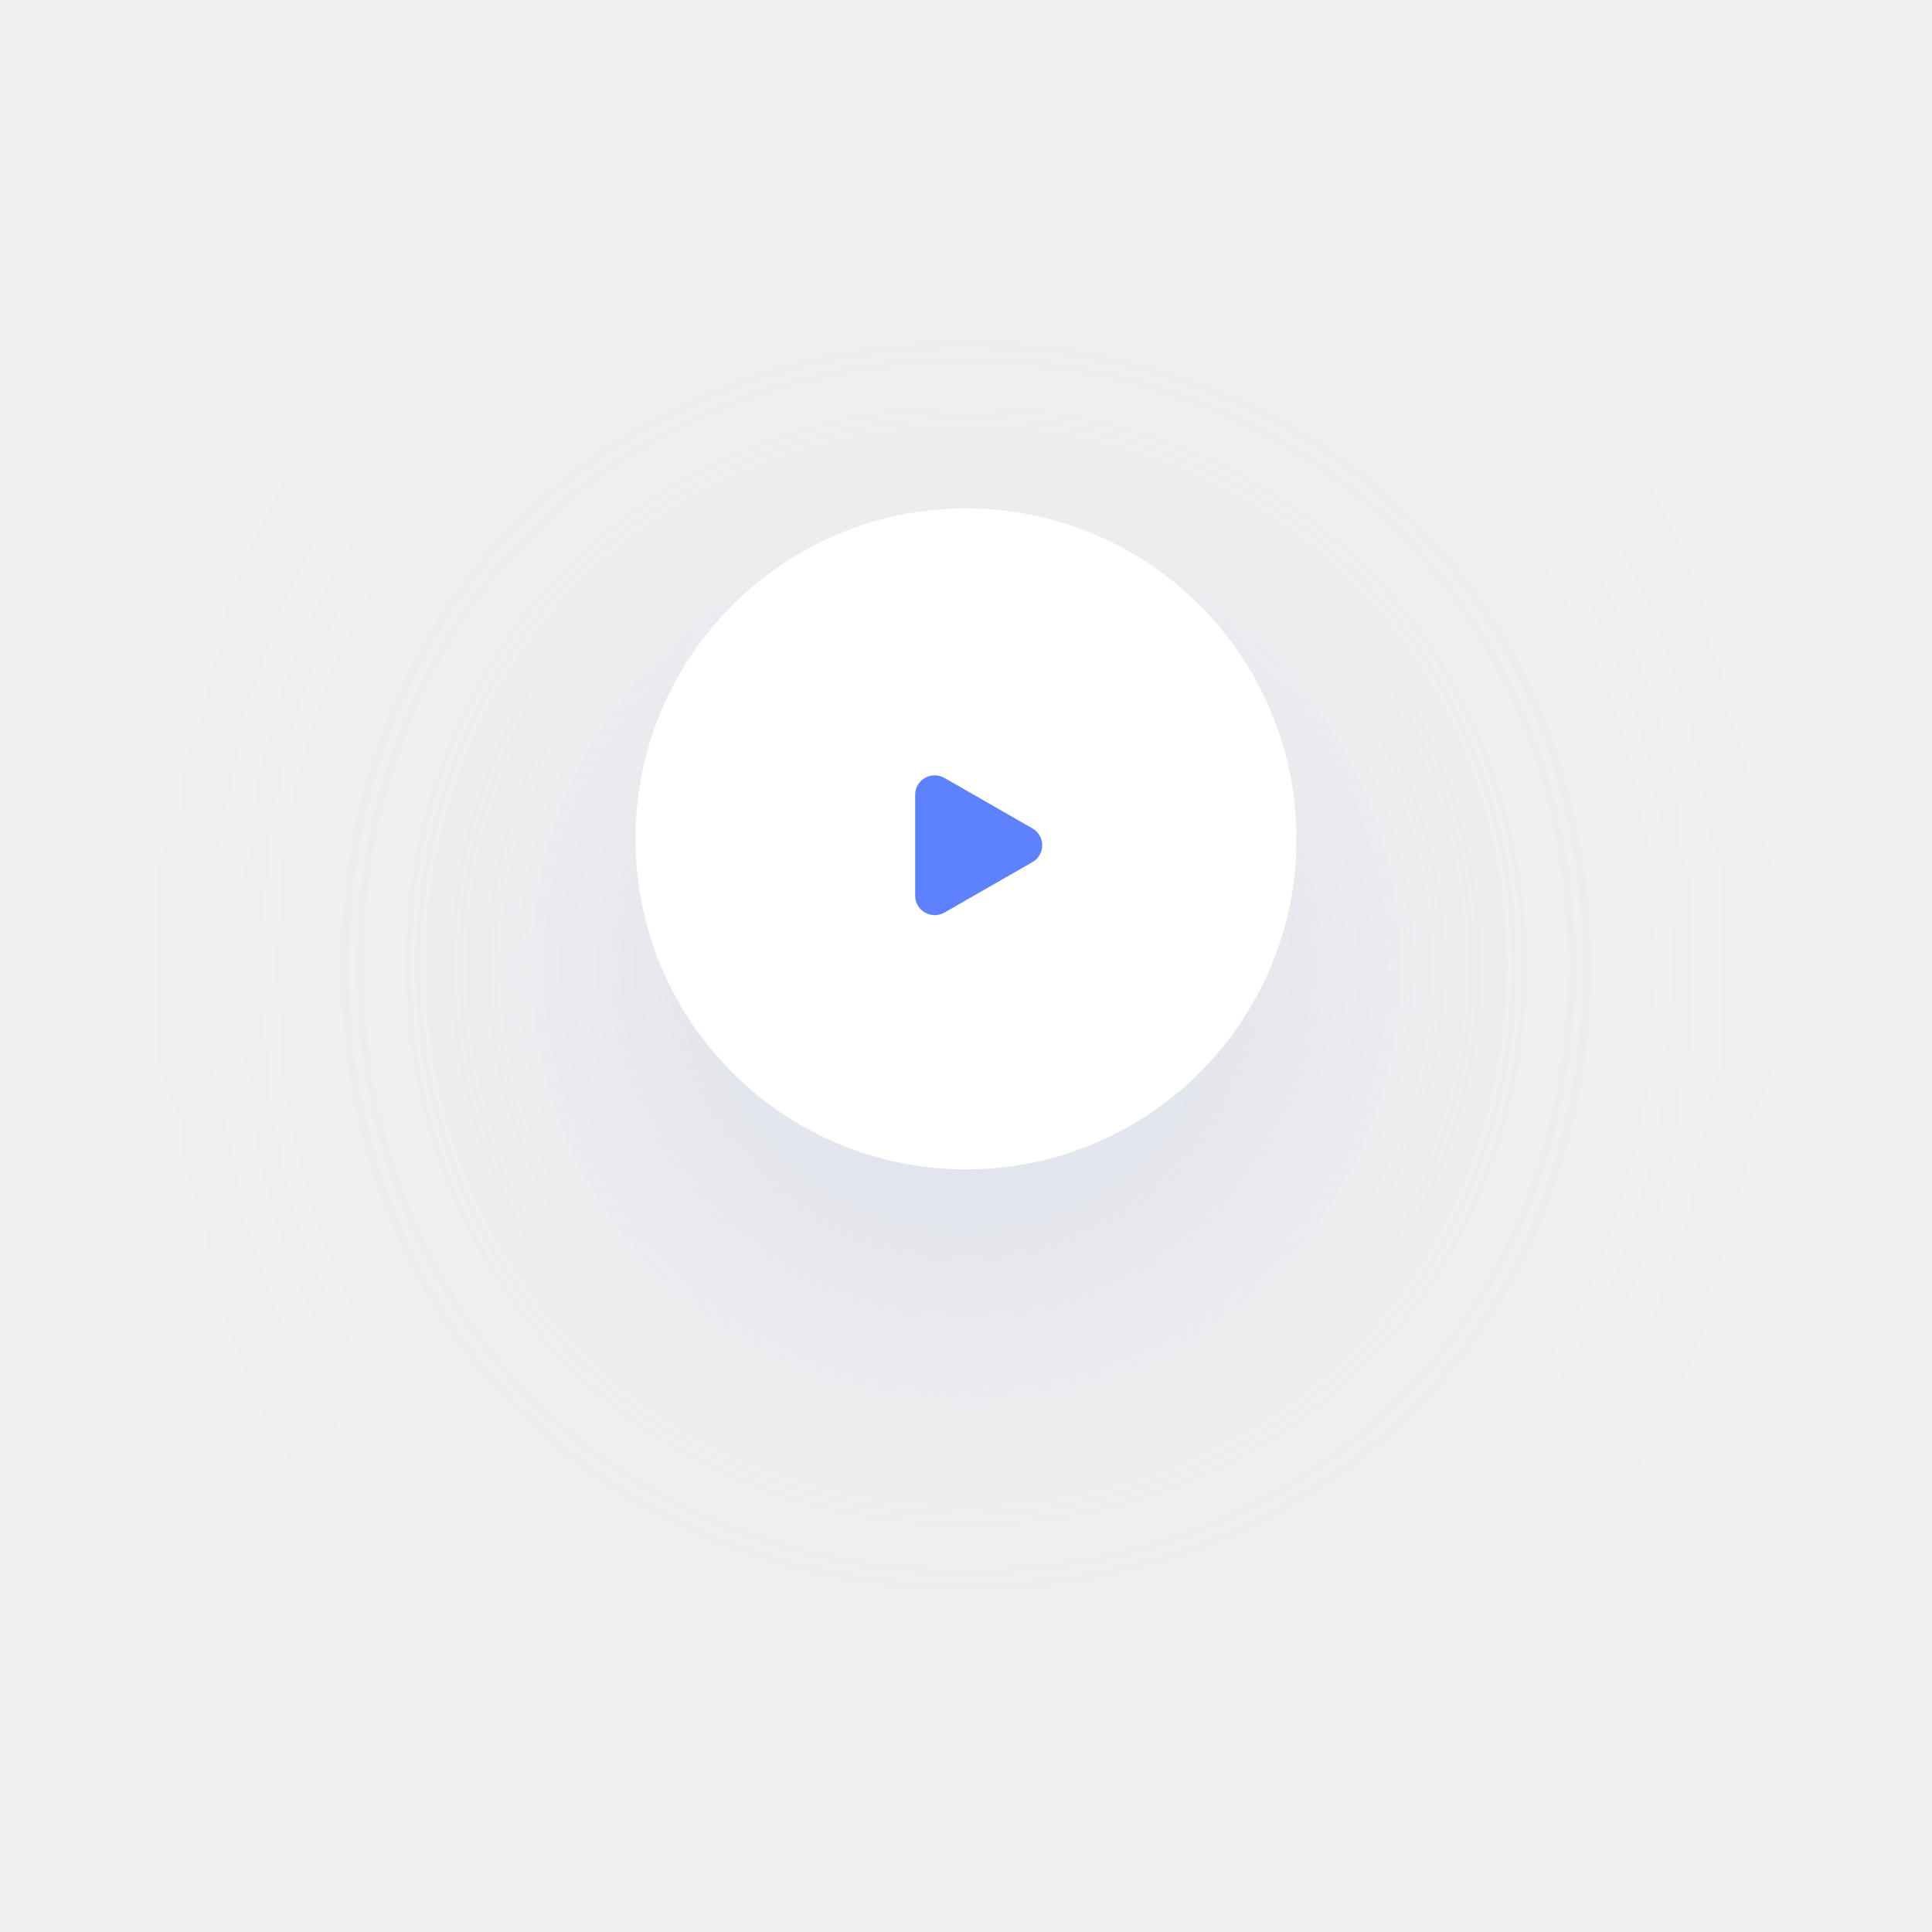
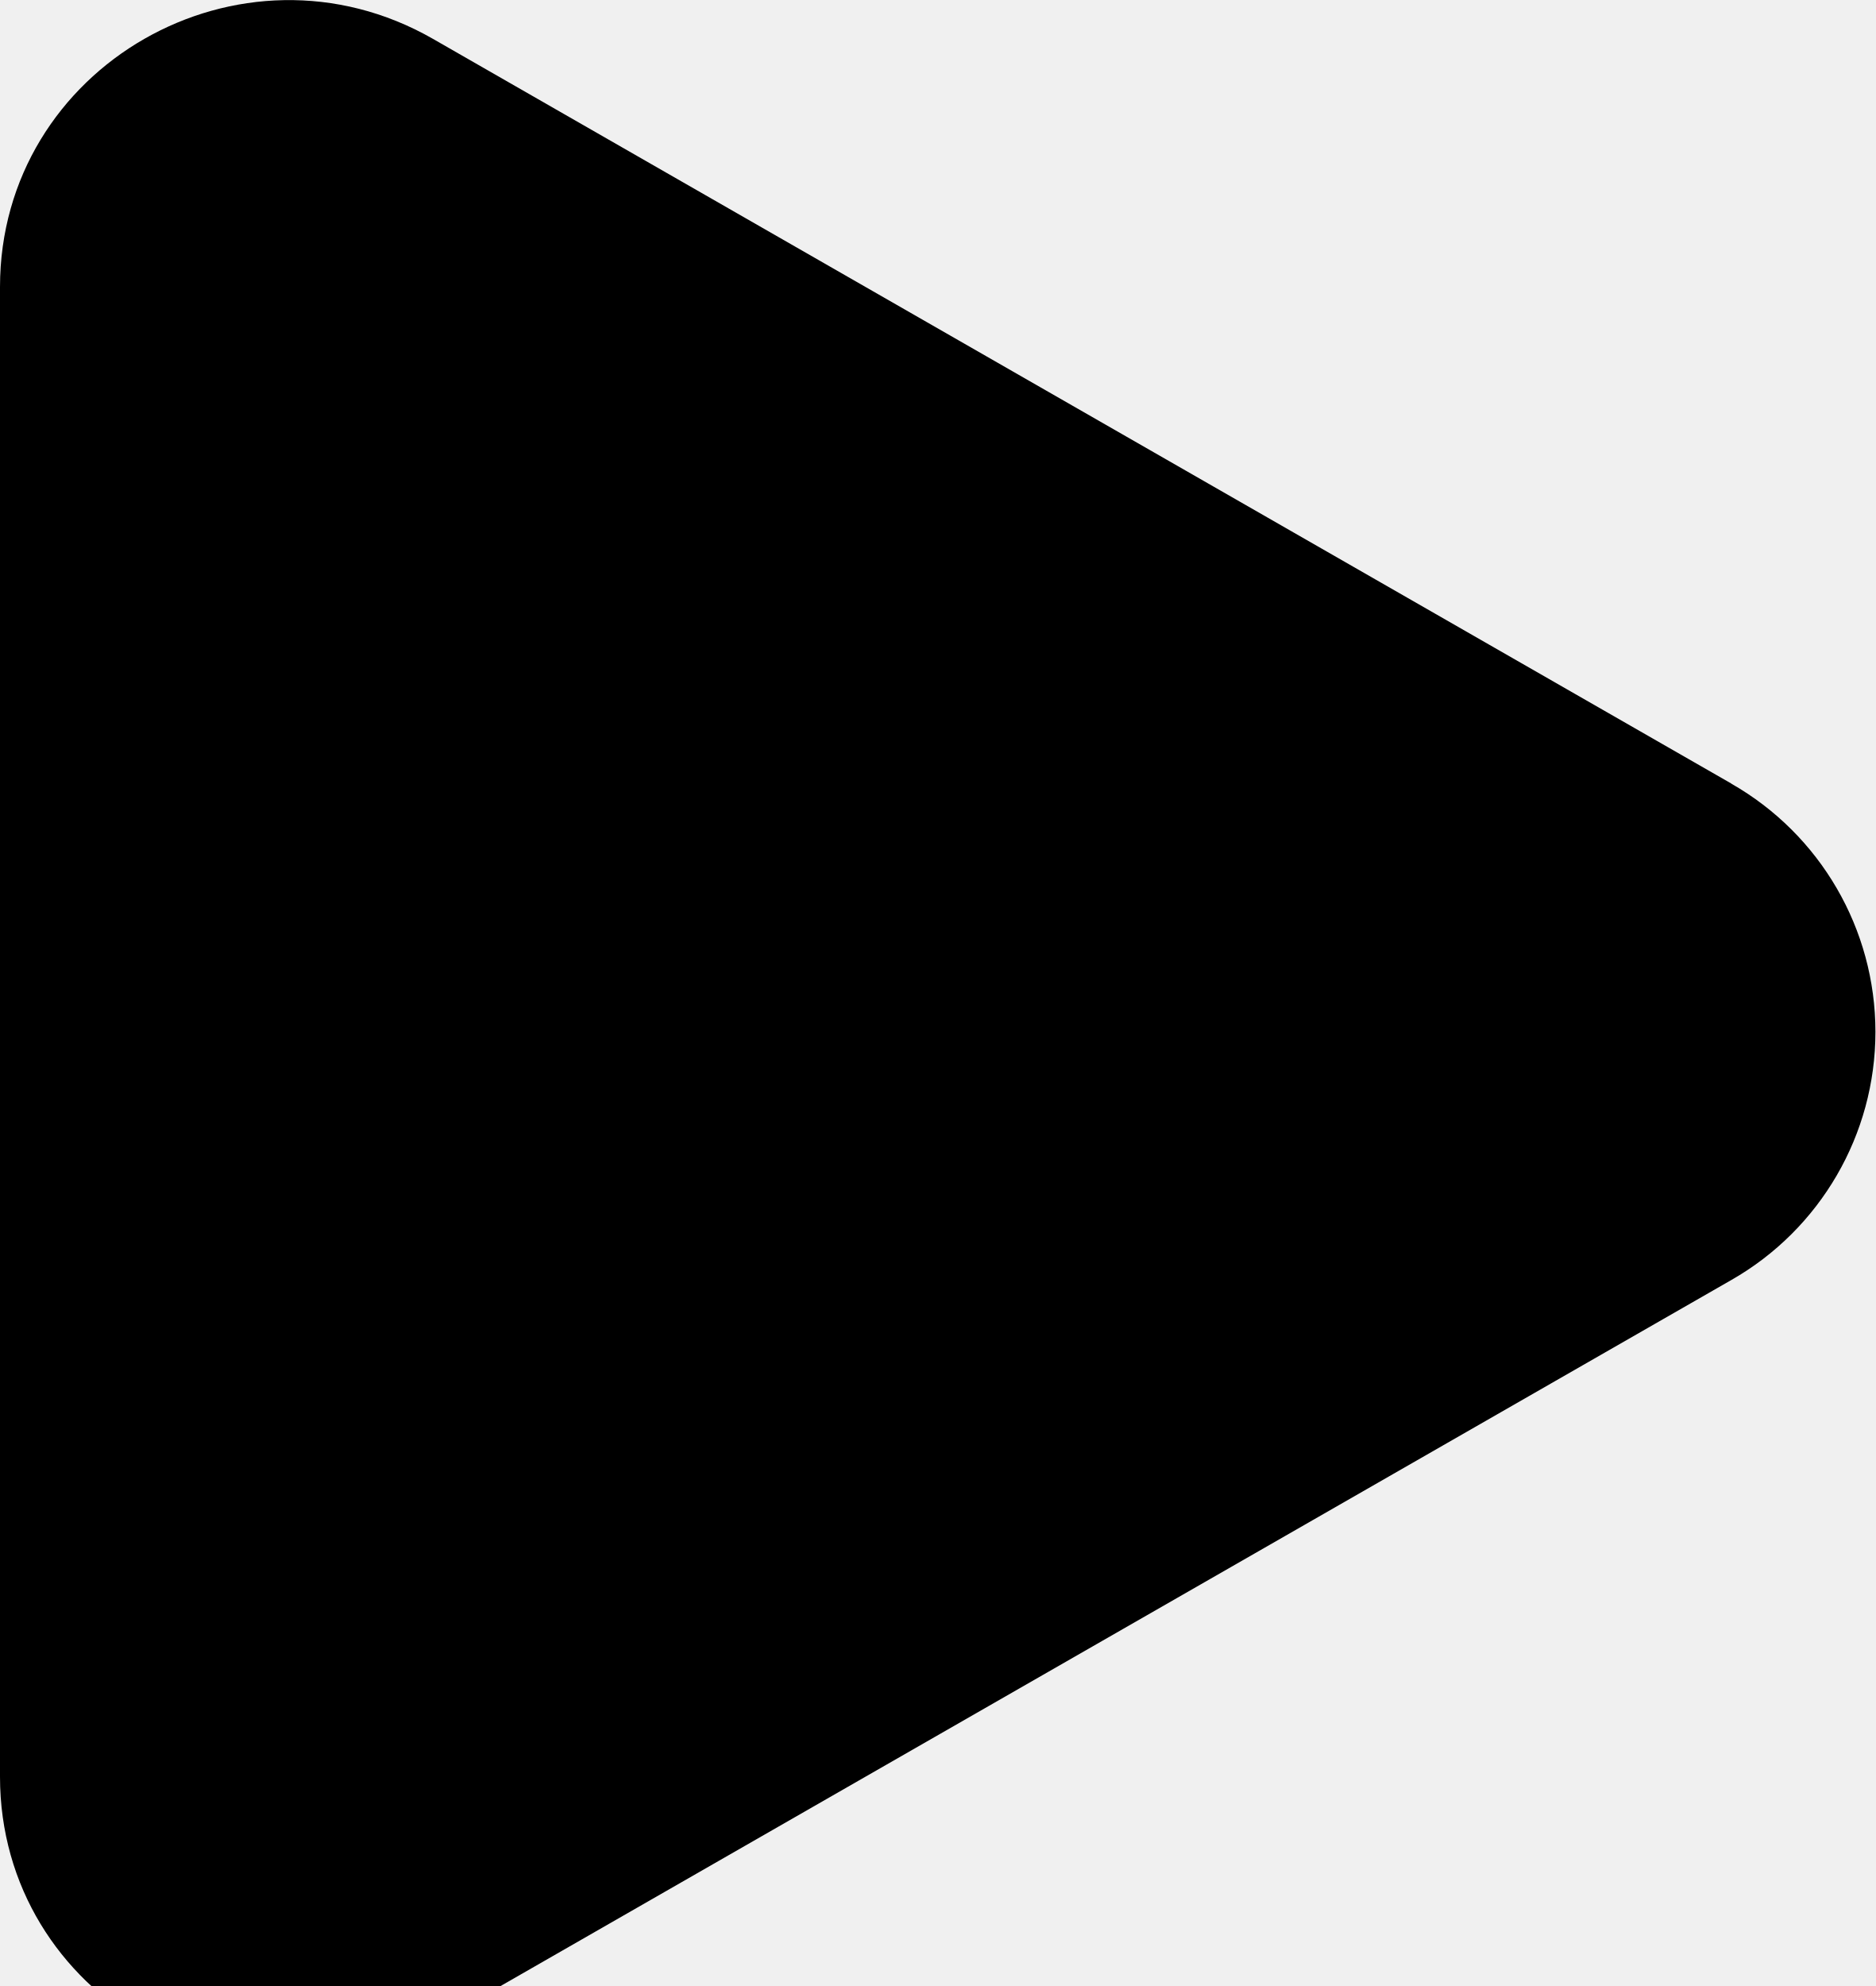
- <svg xmlns="http://www.w3.org/2000/svg" width="152" height="152" fill="none">
-   <g filter="url(#filter0_d)">
-     <circle cx="76" cy="66" r="26" fill="#fff" />
-   </g>
-   <path d="M81.23 65.177a1.523 1.523 0 010 2.646l-6.922 3.97C73.282 72.381 72 71.646 72 70.47v-7.94c0-1.176 1.282-1.911 2.308-1.323l6.923 3.97z" fill="#5E81FF" />
-   <defs>
-     <filter id="filter0_d" x="0" y="0" width="152" height="152" filterUnits="userSpaceOnUse" color-interpolation-filters="sRGB">
-       <feFlood flood-opacity="0" result="BackgroundImageFix" />
-       <feColorMatrix in="SourceAlpha" values="0 0 0 0 0 0 0 0 0 0 0 0 0 0 0 0 0 0 127 0" result="hardAlpha" />
-       <feOffset dy="10" />
-       <feGaussianBlur stdDeviation="25" />
-       <feColorMatrix values="0 0 0 0 0.787 0 0 0 0 0.818 0 0 0 0 0.906 0 0 0 0.6 0" />
-       <feBlend in2="BackgroundImageFix" result="effect1_dropShadow" />
-       <feBlend in="SourceGraphic" in2="effect1_dropShadow" result="shape" />
-     </filter>
-   </defs>
+ <svg xmlns="http://www.w3.org/2000/svg">
+   <path d="M9.23 4.177a1.523 1.523 0 010 2.646l-6.922 3.97C1.282 11.381 0 10.646 0 9.47V1.53C0 .354 1.282-.38 2.308.207l6.923 3.97z" id="hero-button" />
</svg>
